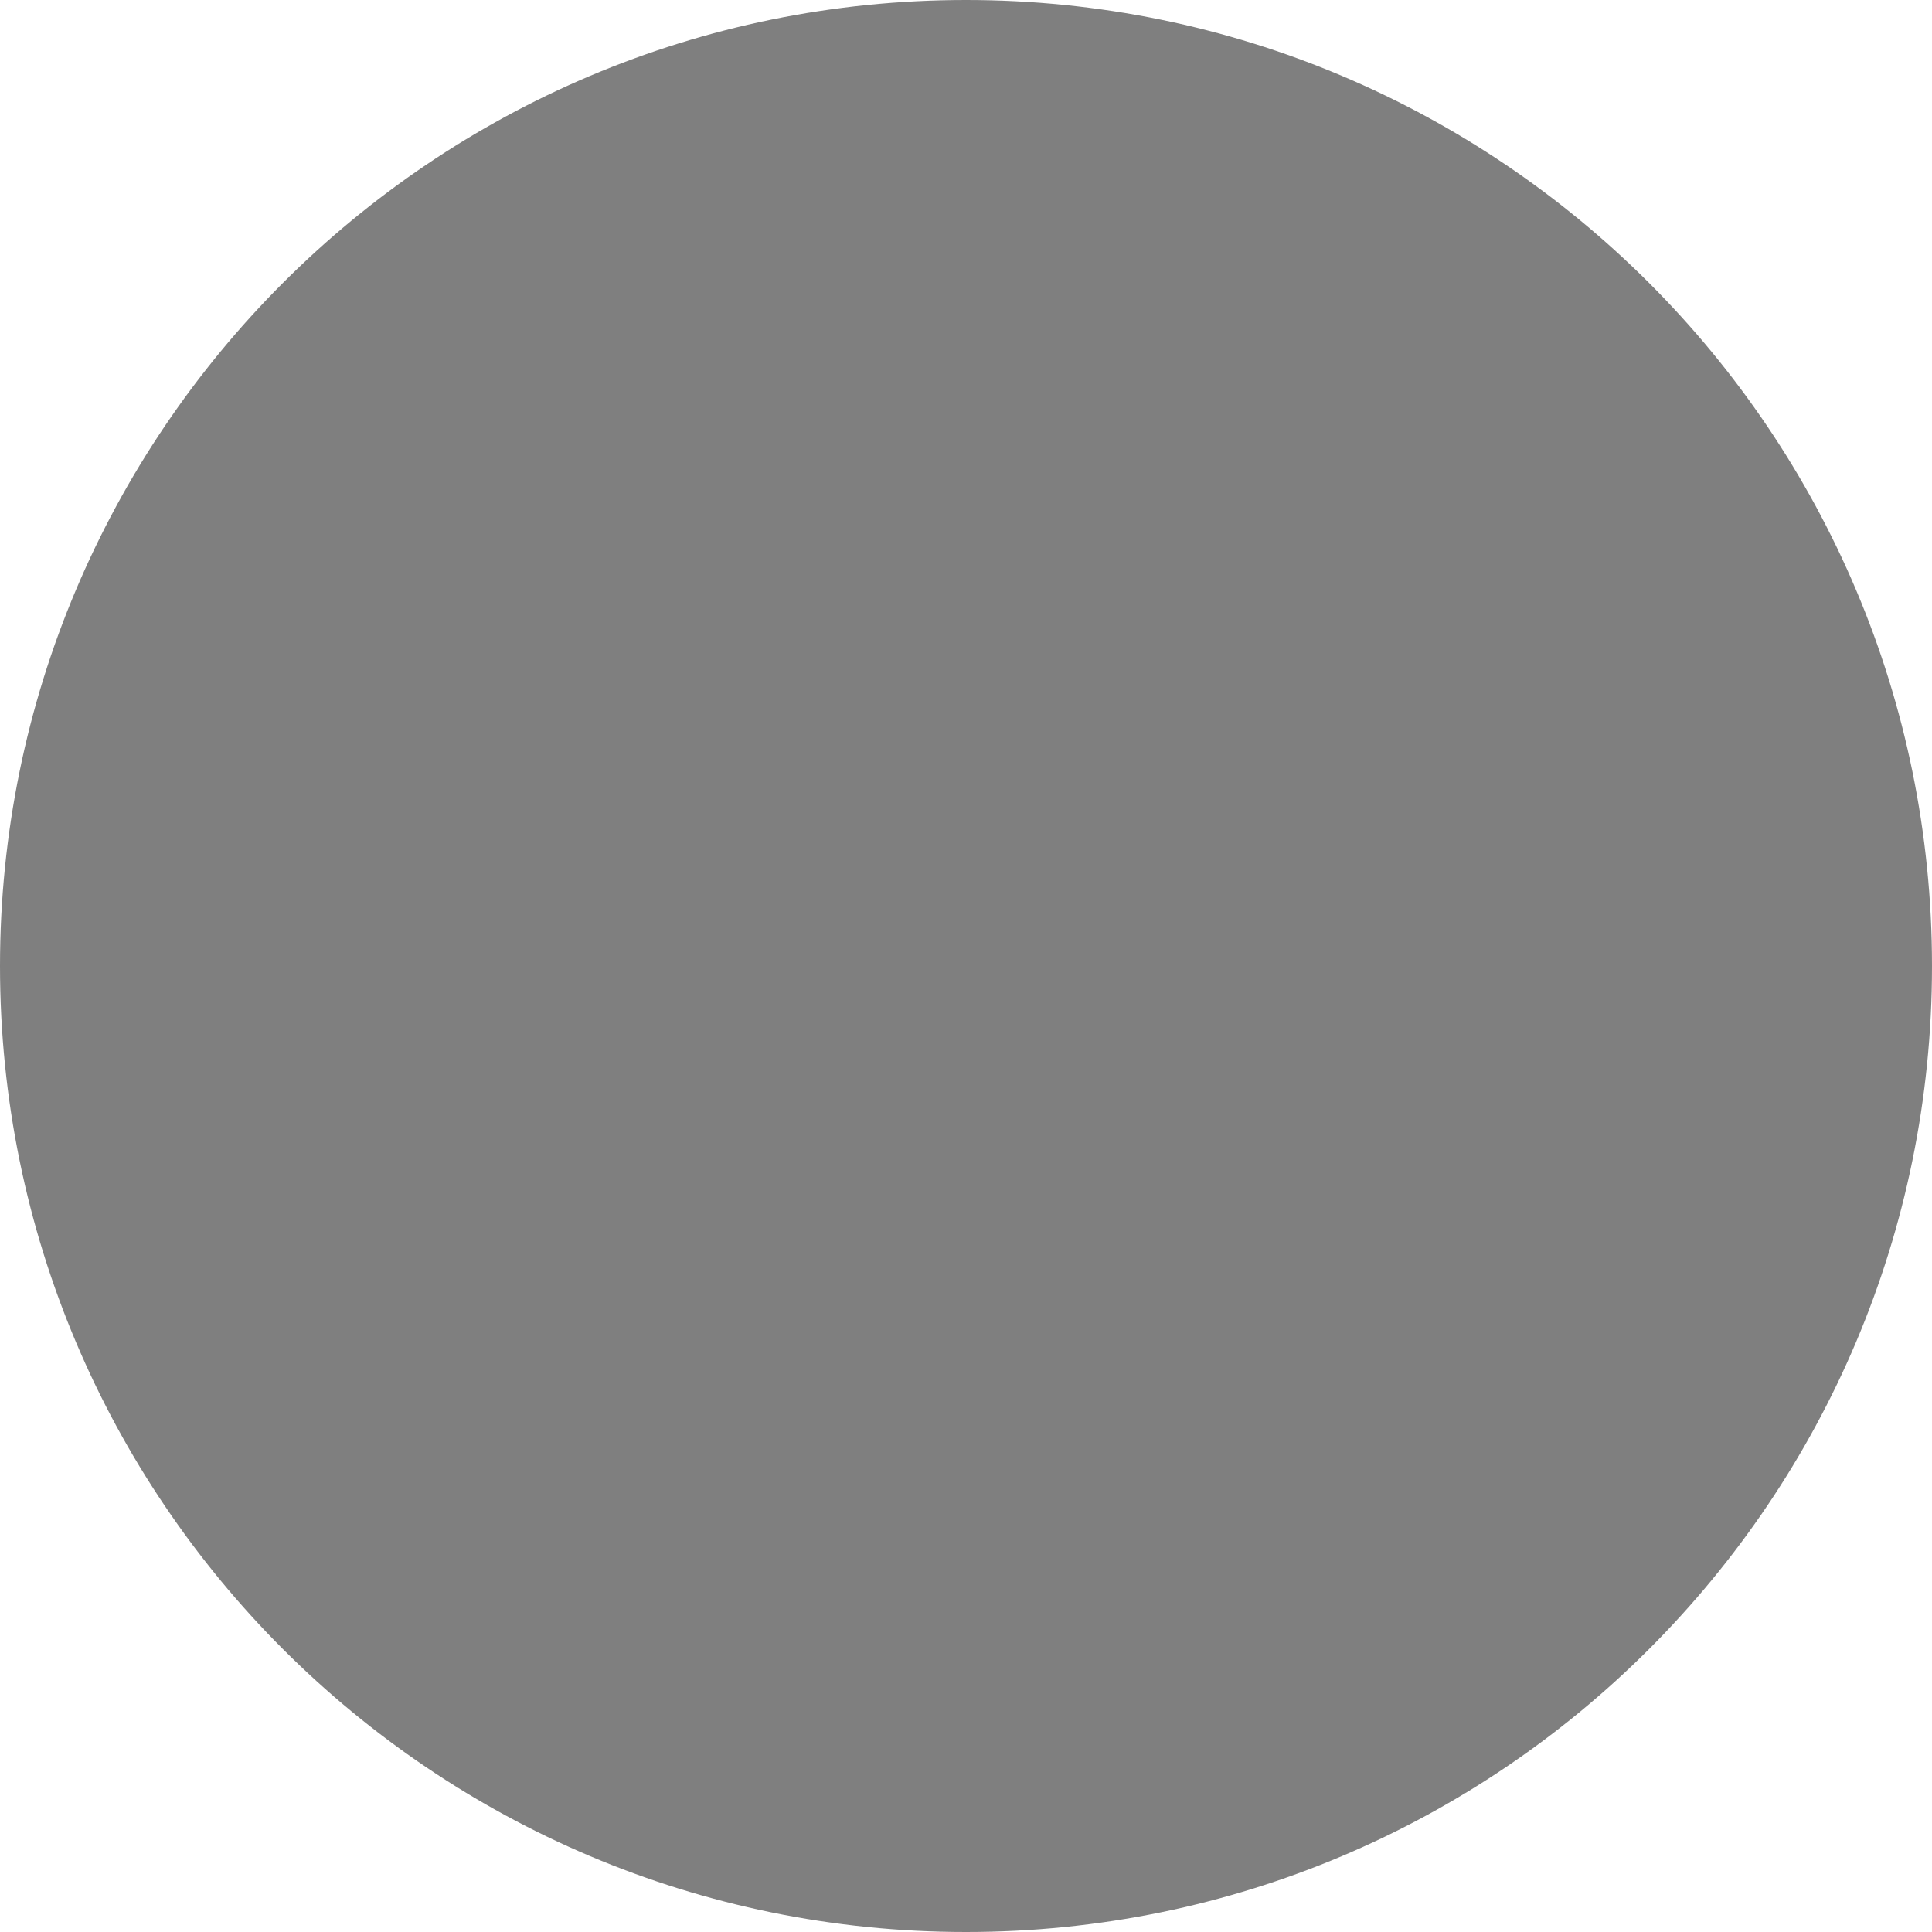
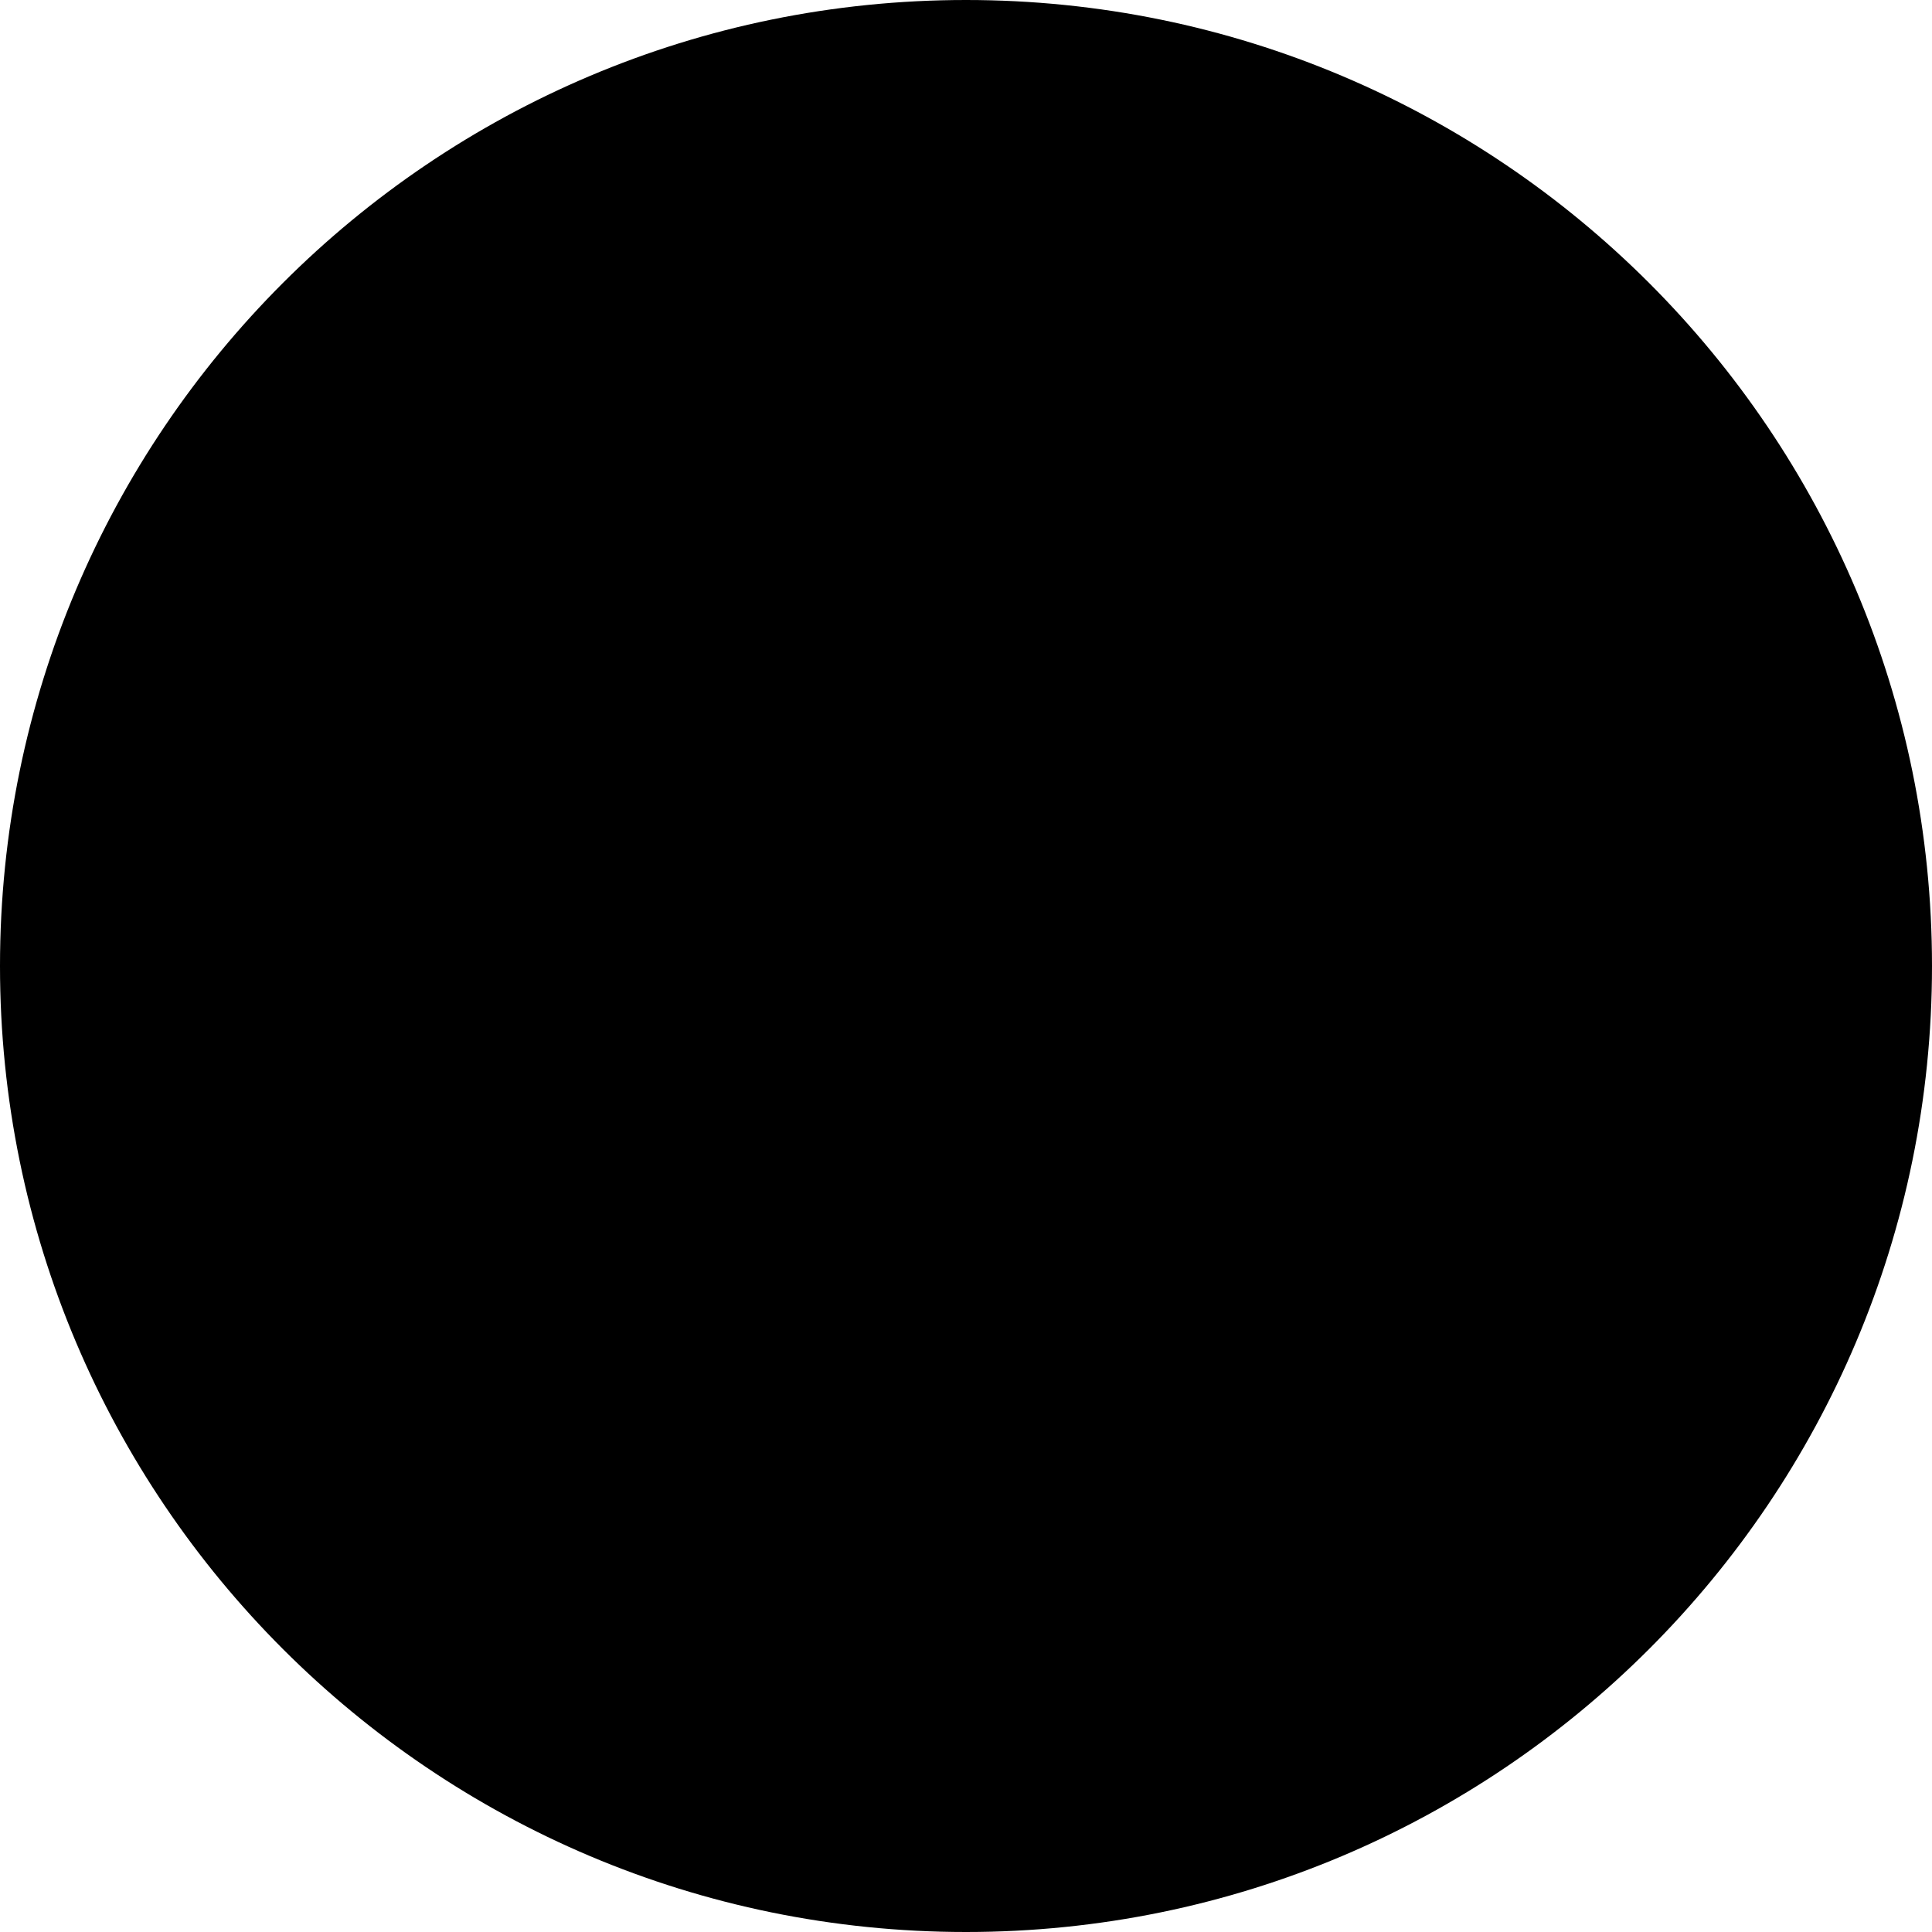
<svg xmlns="http://www.w3.org/2000/svg" width="20" height="20" viewBox="-10 -10 20 20">
-   <path opacity="0.5" d="M 0,-10 C 5.523,-10 10,-5.523 10,0 10,5.523 5.523,10 0,10 -5.523,10 -10,5.523 -10,0 -10,-5.523 -5.523,-10 0,-10 Z" />
+   <path d="M 0,-10 C 5.523,-10 10,-5.523 10,0 10,5.523 5.523,10 0,10 -5.523,10 -10,5.523 -10,0 -10,-5.523 -5.523,-10 0,-10 Z" />
</svg>
